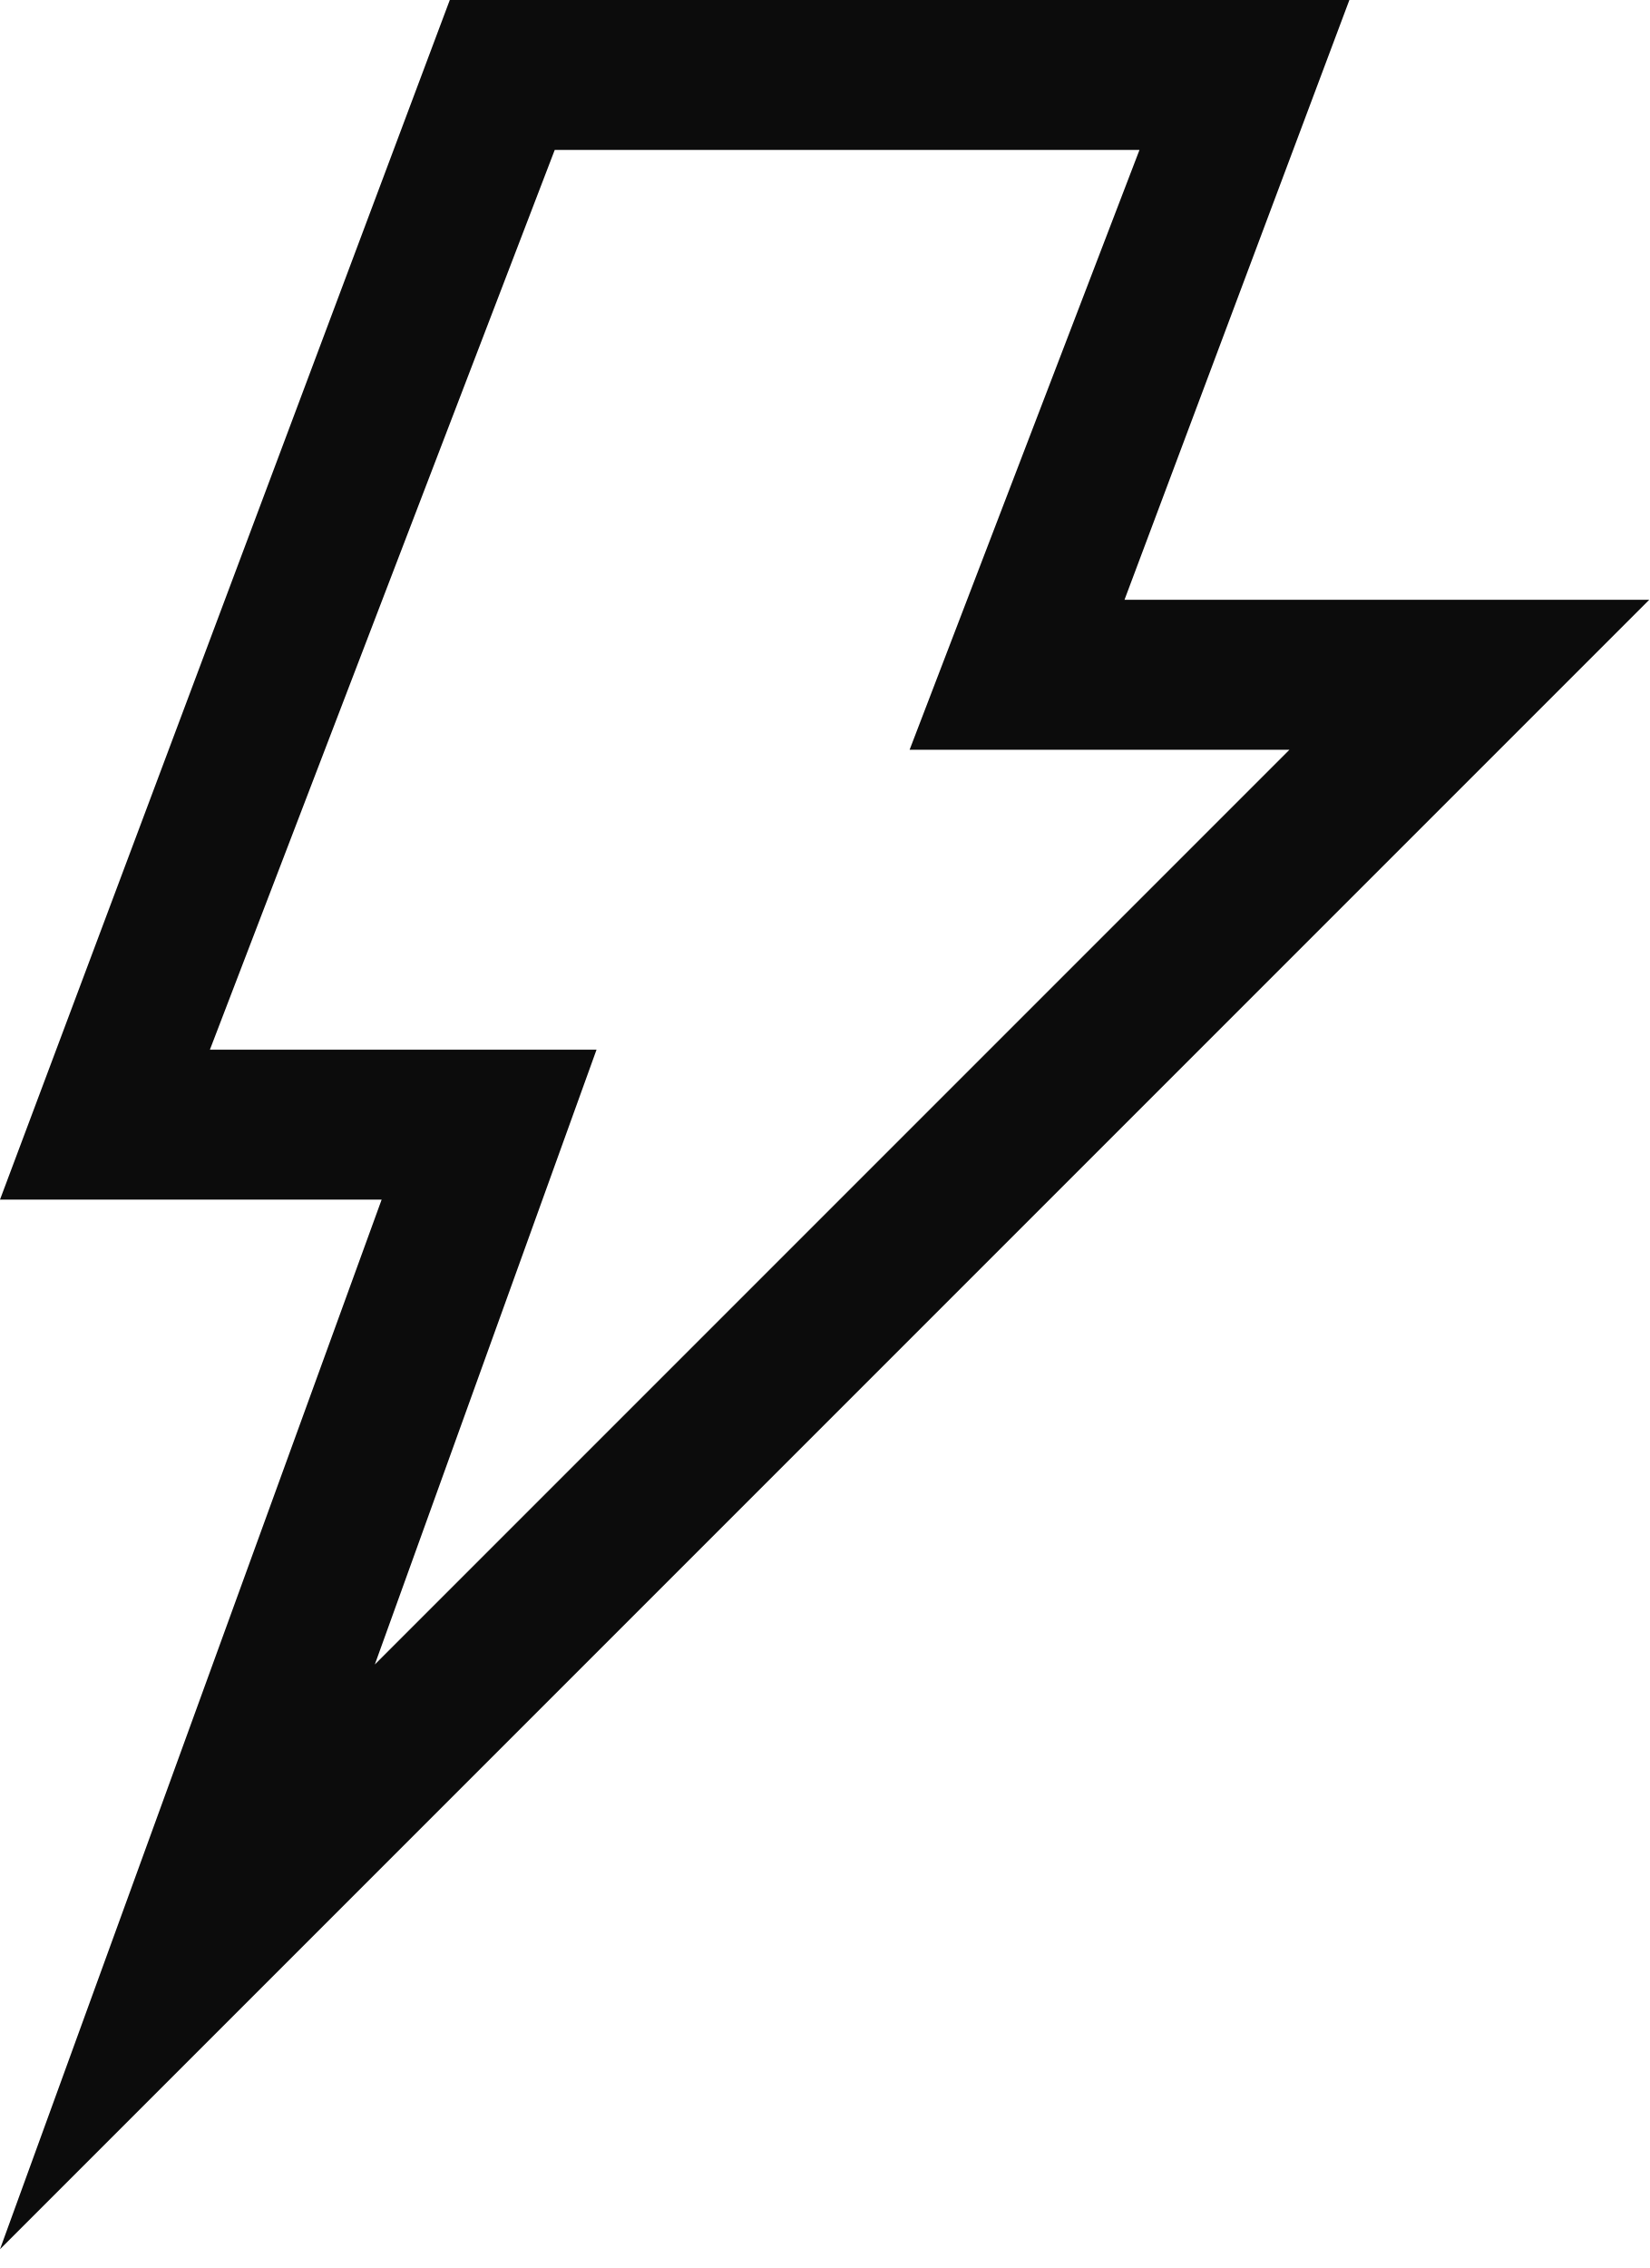
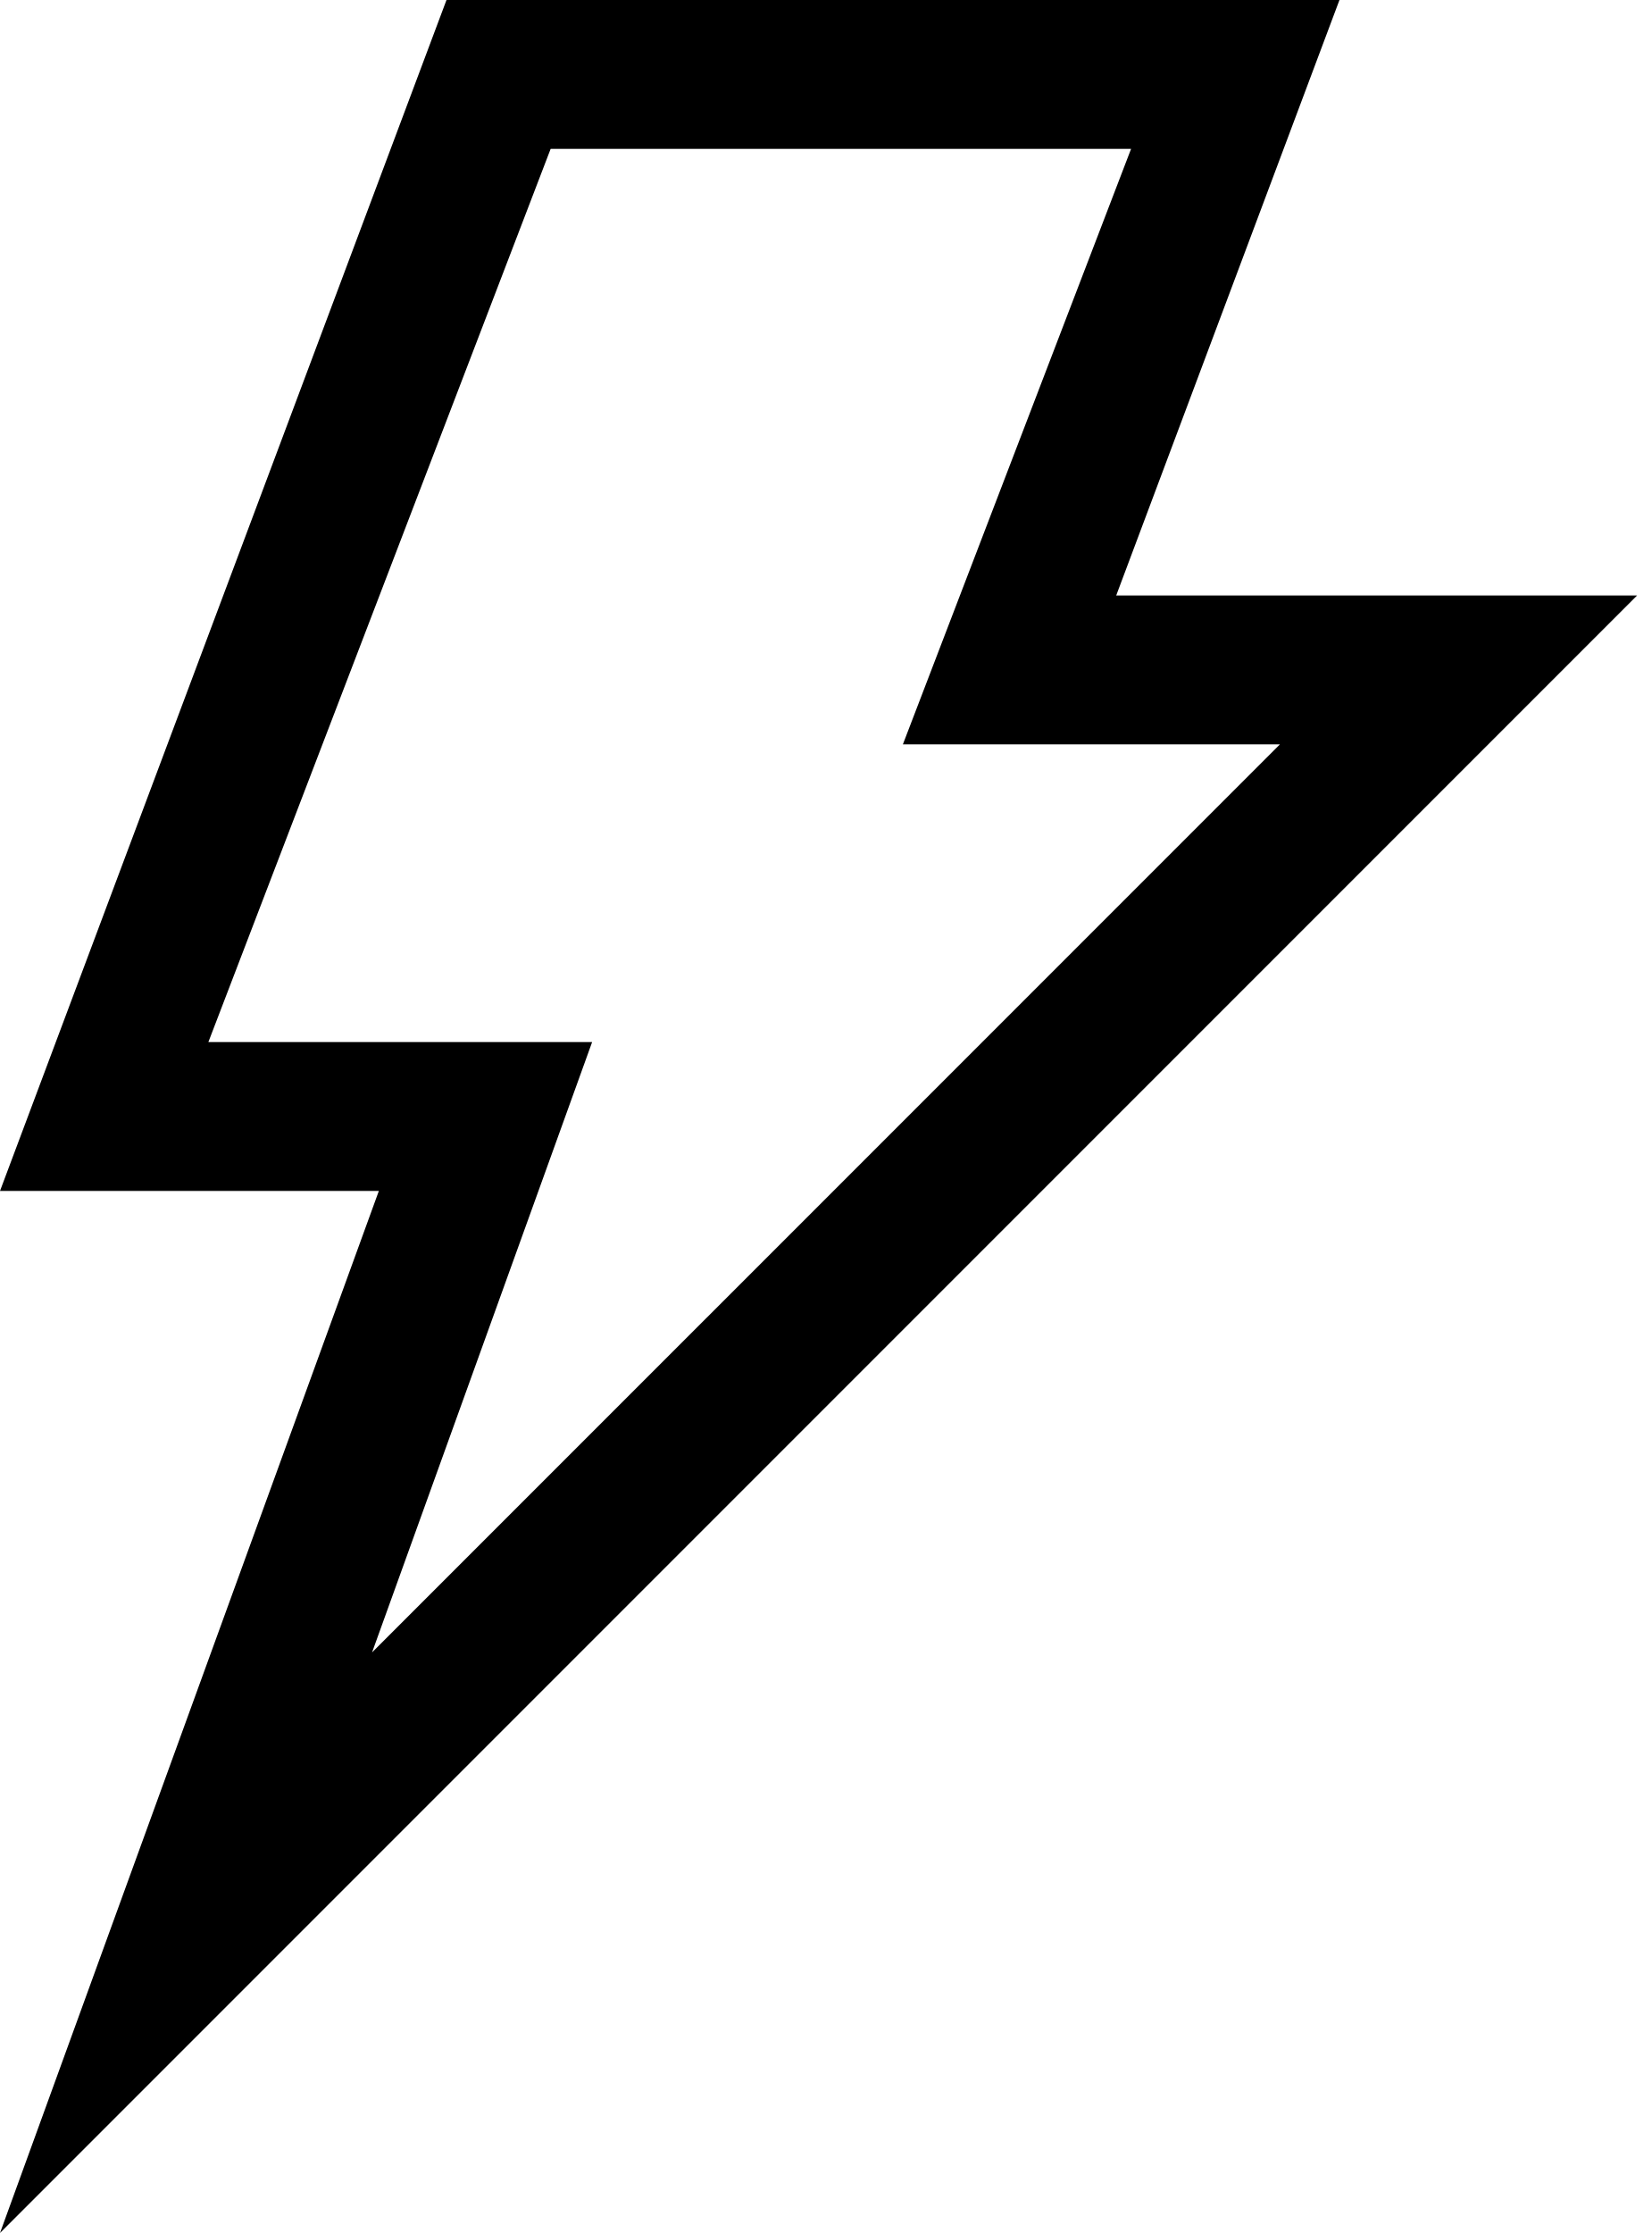
- <svg xmlns="http://www.w3.org/2000/svg" width="40px" height="55px" viewBox="0 0 40 55" version="1.1">
+ <svg xmlns="http://www.w3.org/2000/svg" width="37px" height="50px" viewBox="0 0 37 50" version="1.1">
  <defs />
  <g id="Page-1" stroke="none" stroke-width="1" fill="none" fill-rule="evenodd">
-     <g id="Run-The-Town-V3.2" transform="translate(-840, -973)" fill="#0C0C0C">
-       <g id="top-section" transform="translate(42, 928)">
-         <g id="lighting-bolt" transform="translate(798, 45)">
-           <g id="Page-1">
-             <g id="icon-72-lightning">
-               <path d="M22.061,18.182 L31.273,18.182 L9.091,40.364 L14.468,25.455 L5.091,25.455 L13.454,3.636 L27.636,3.636 L22.061,18.182 L22.061,18.182 L22.061,18.182 Z M9.256,29.091 L0,29.091 L10.909,0 L32.727,0 L27.273,14.545 L40,14.545 L0,54.545 L9.256,29.091 L9.256,29.091 L9.256,29.091 Z" id="lightning" />
-             </g>
-           </g>
+     <g id="1474476916_icon-72-lightning" fill="#000000">
+       <g id="Page-1">
+         <g id="icon-72-lightning">
+           <path d="M20.222,16.667 L28.667,16.667 L8.333,37 L13.262,23.333 L4.667,23.333 L12.333,3.333 L25.333,3.333 L20.222,16.667 L20.222,16.667 L20.222,16.667 Z M8.485,26.667 L0,26.667 L10,0 L30,0 L25,13.333 L36.667,13.333 L0,50 L8.485,26.667 L8.485,26.667 L8.485,26.667 Z" id="lightning" />
        </g>
      </g>
    </g>
  </g>
</svg>
